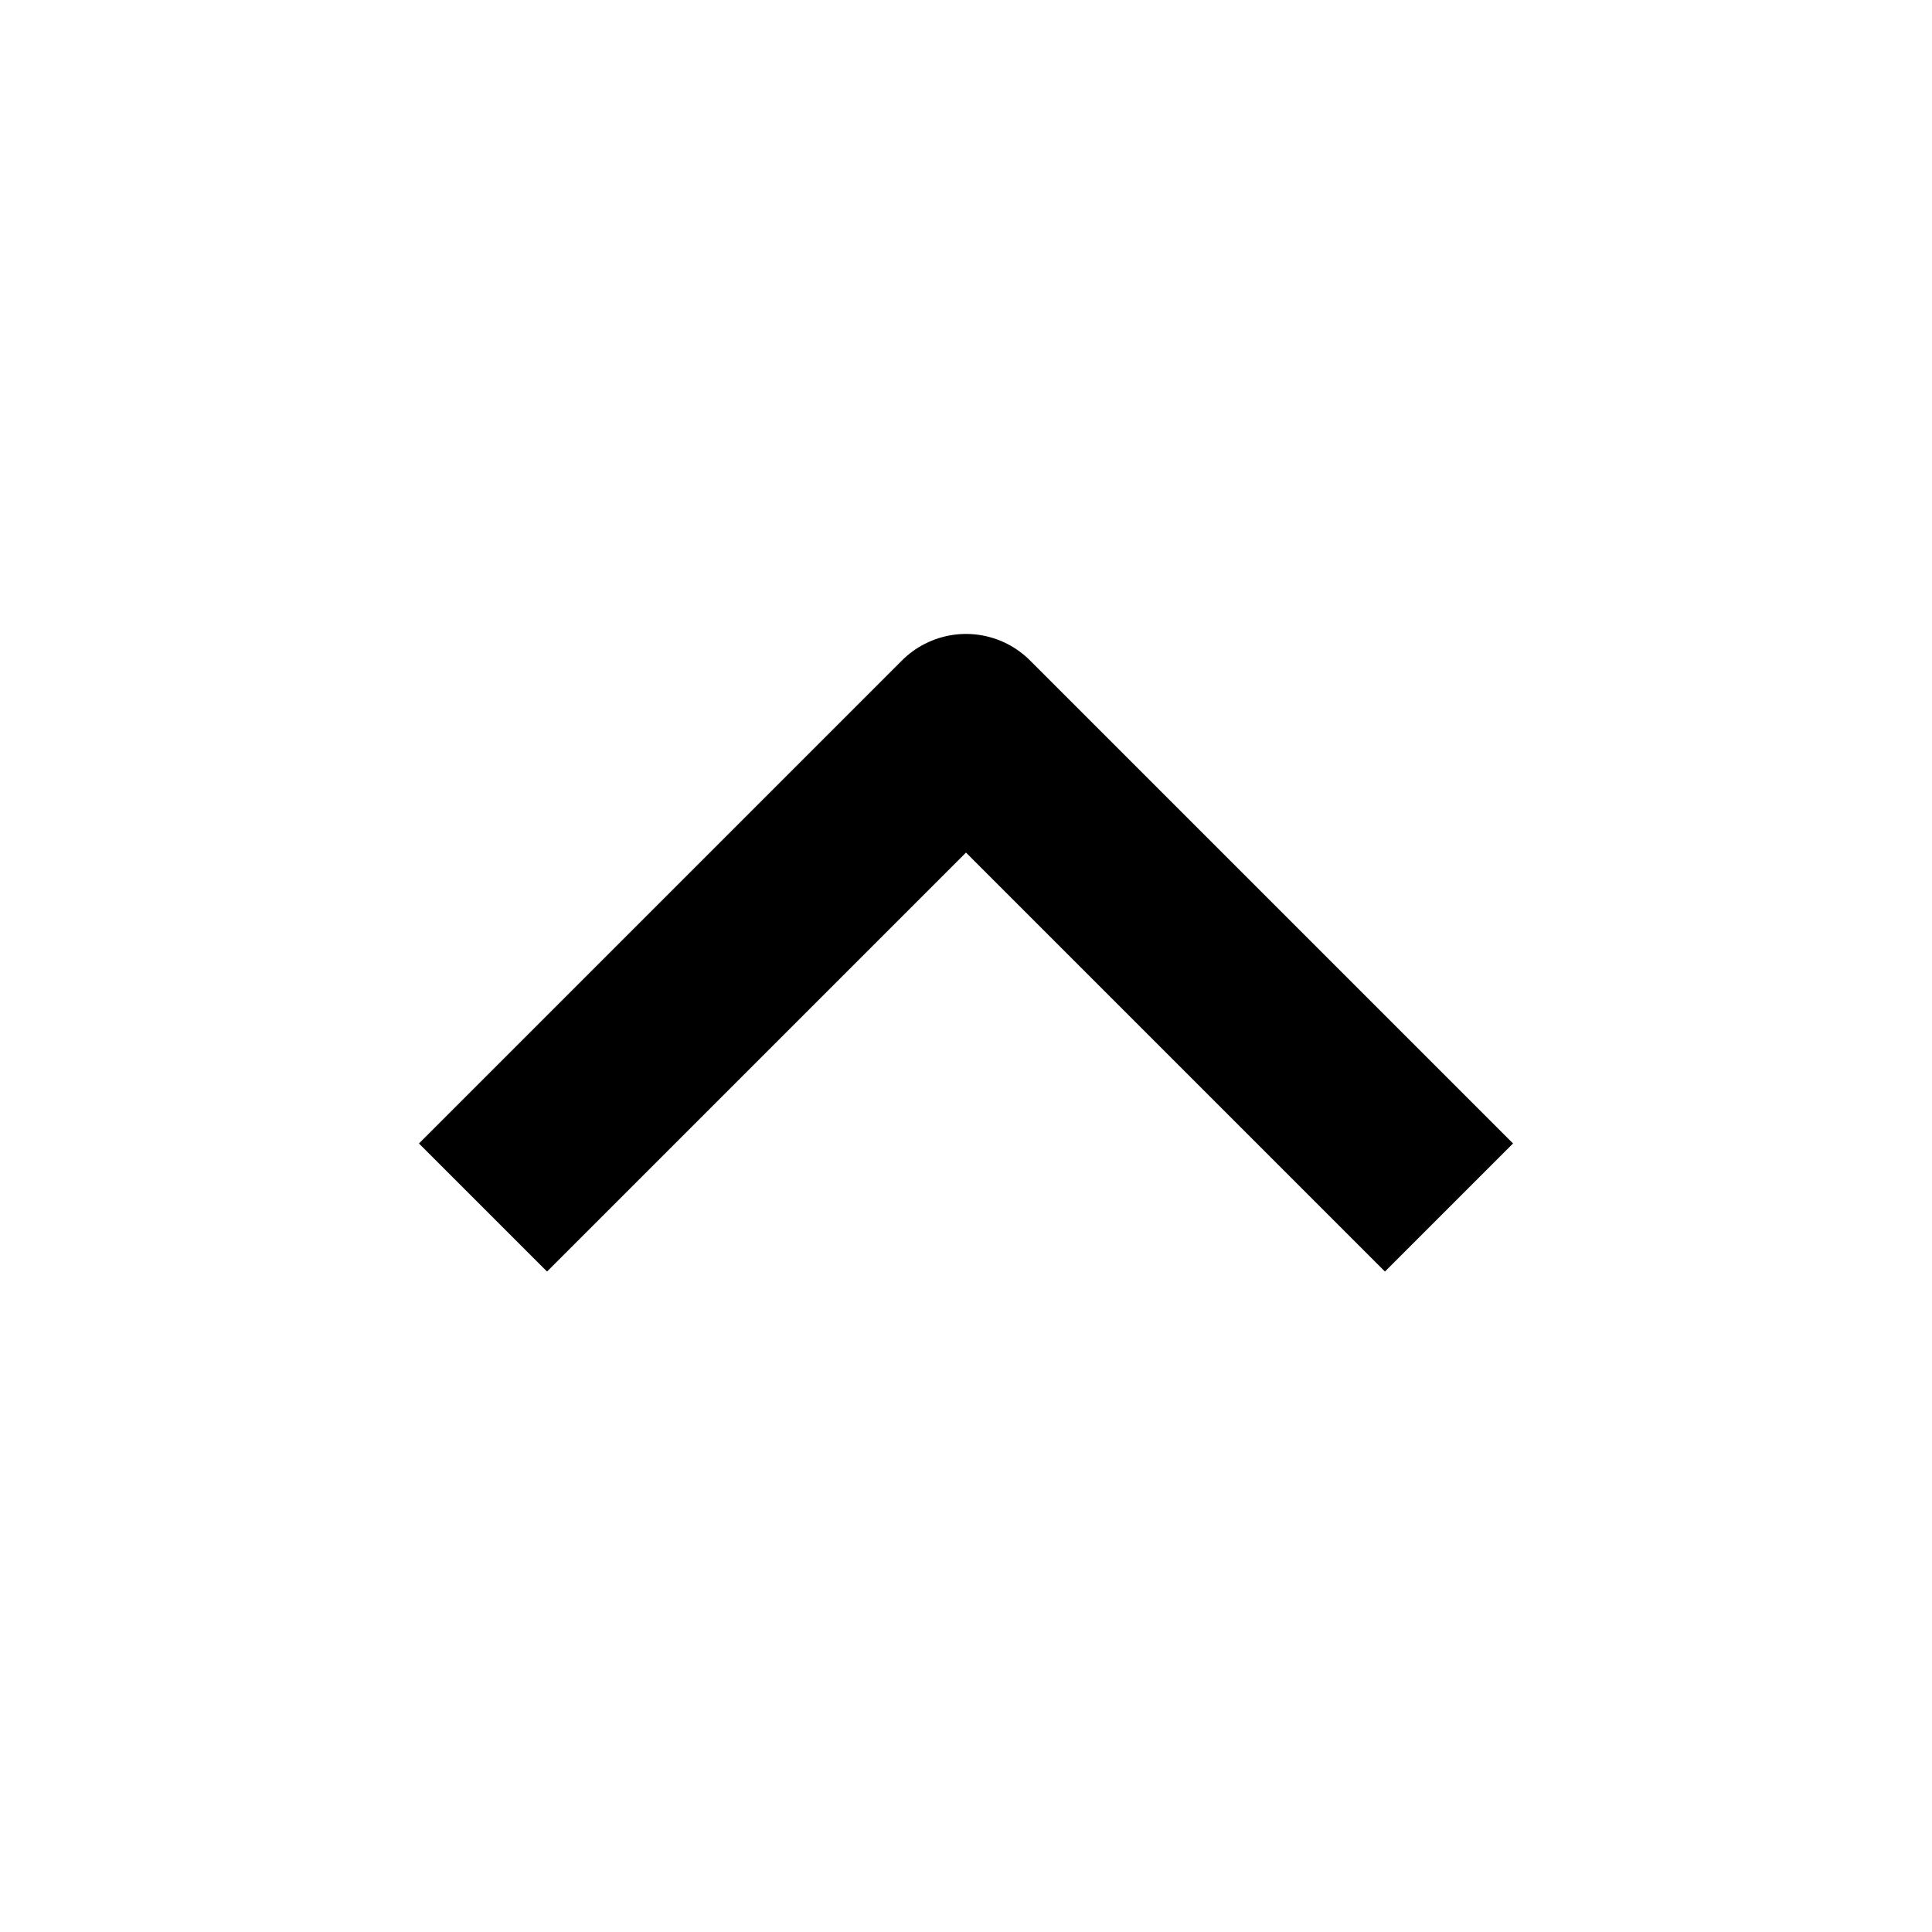
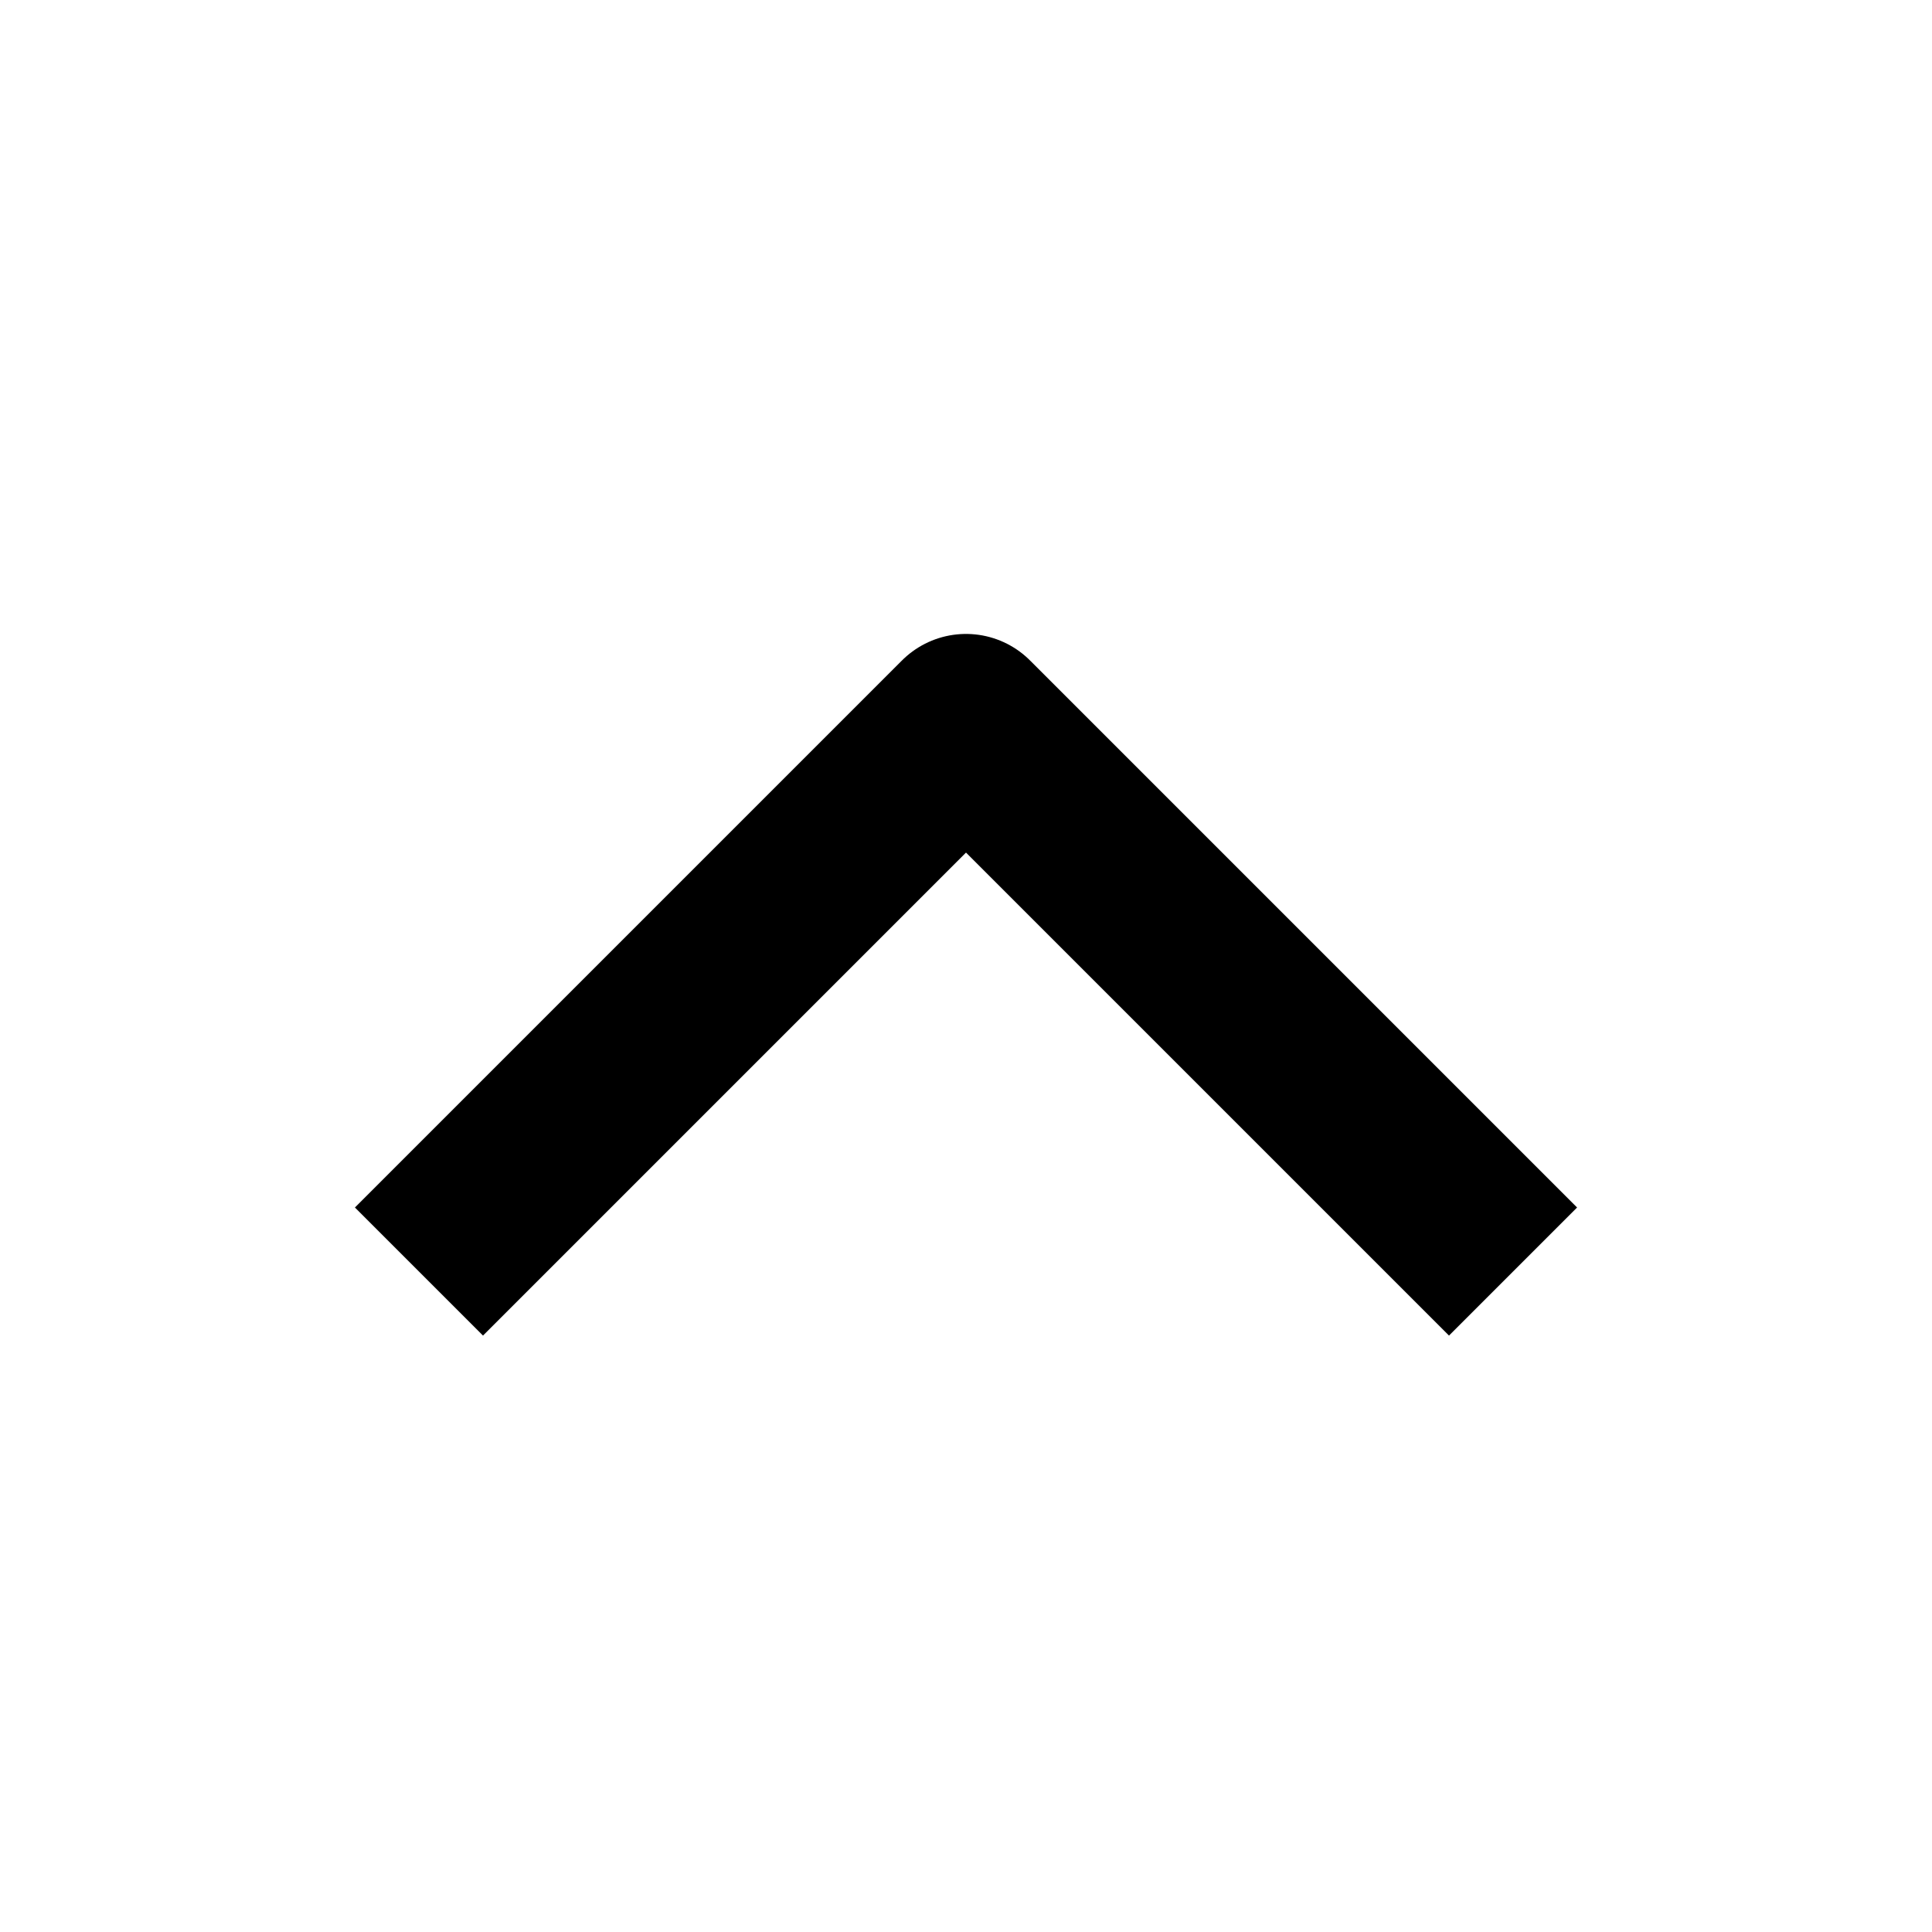
- <svg xmlns="http://www.w3.org/2000/svg" width="24" height="24" viewBox="0 0 24 24" fill="none" stroke="currentColor" stroke-width="2.25" stroke-linecap="butt" stroke-linejoin="round">
+ <svg xmlns="http://www.w3.org/2000/svg" width="24" height="24" viewBox="0 0 24 24" fill="none" stroke="currentColor" stroke-width="2.25" stroke-linecap="square" stroke-linejoin="round">
  <path d="m18 15-6-6-6 6" />
</svg>
